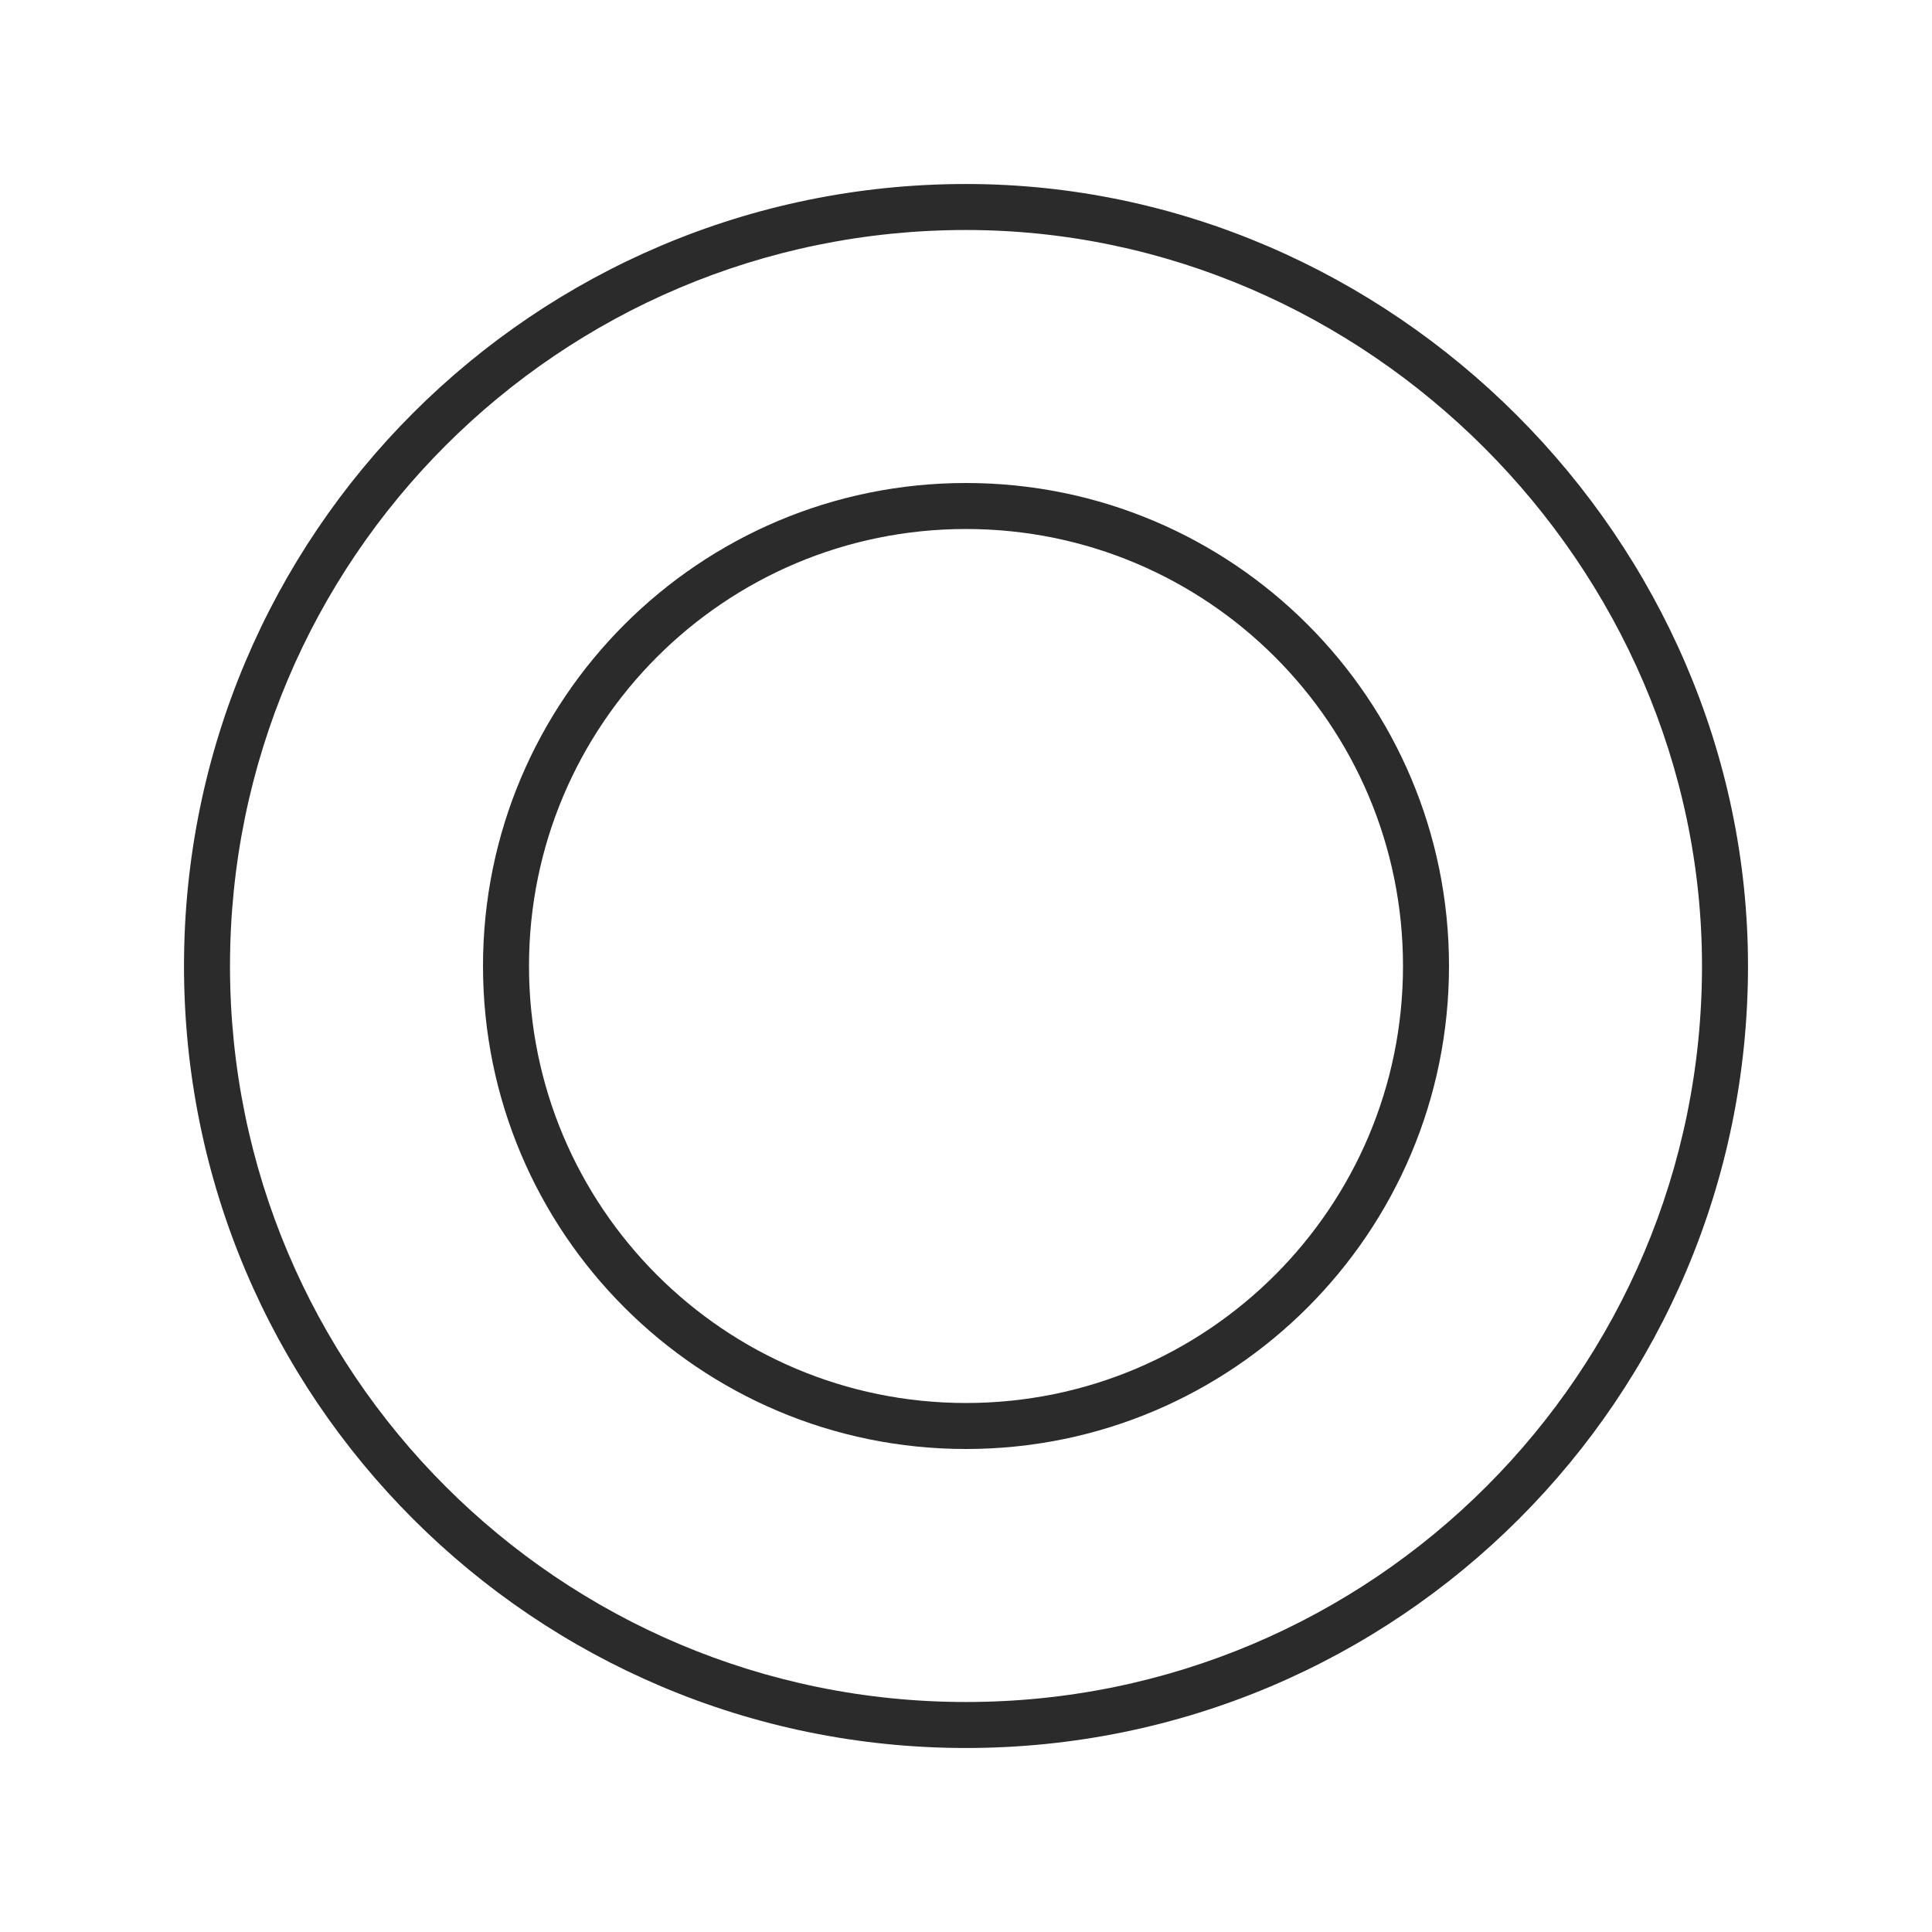
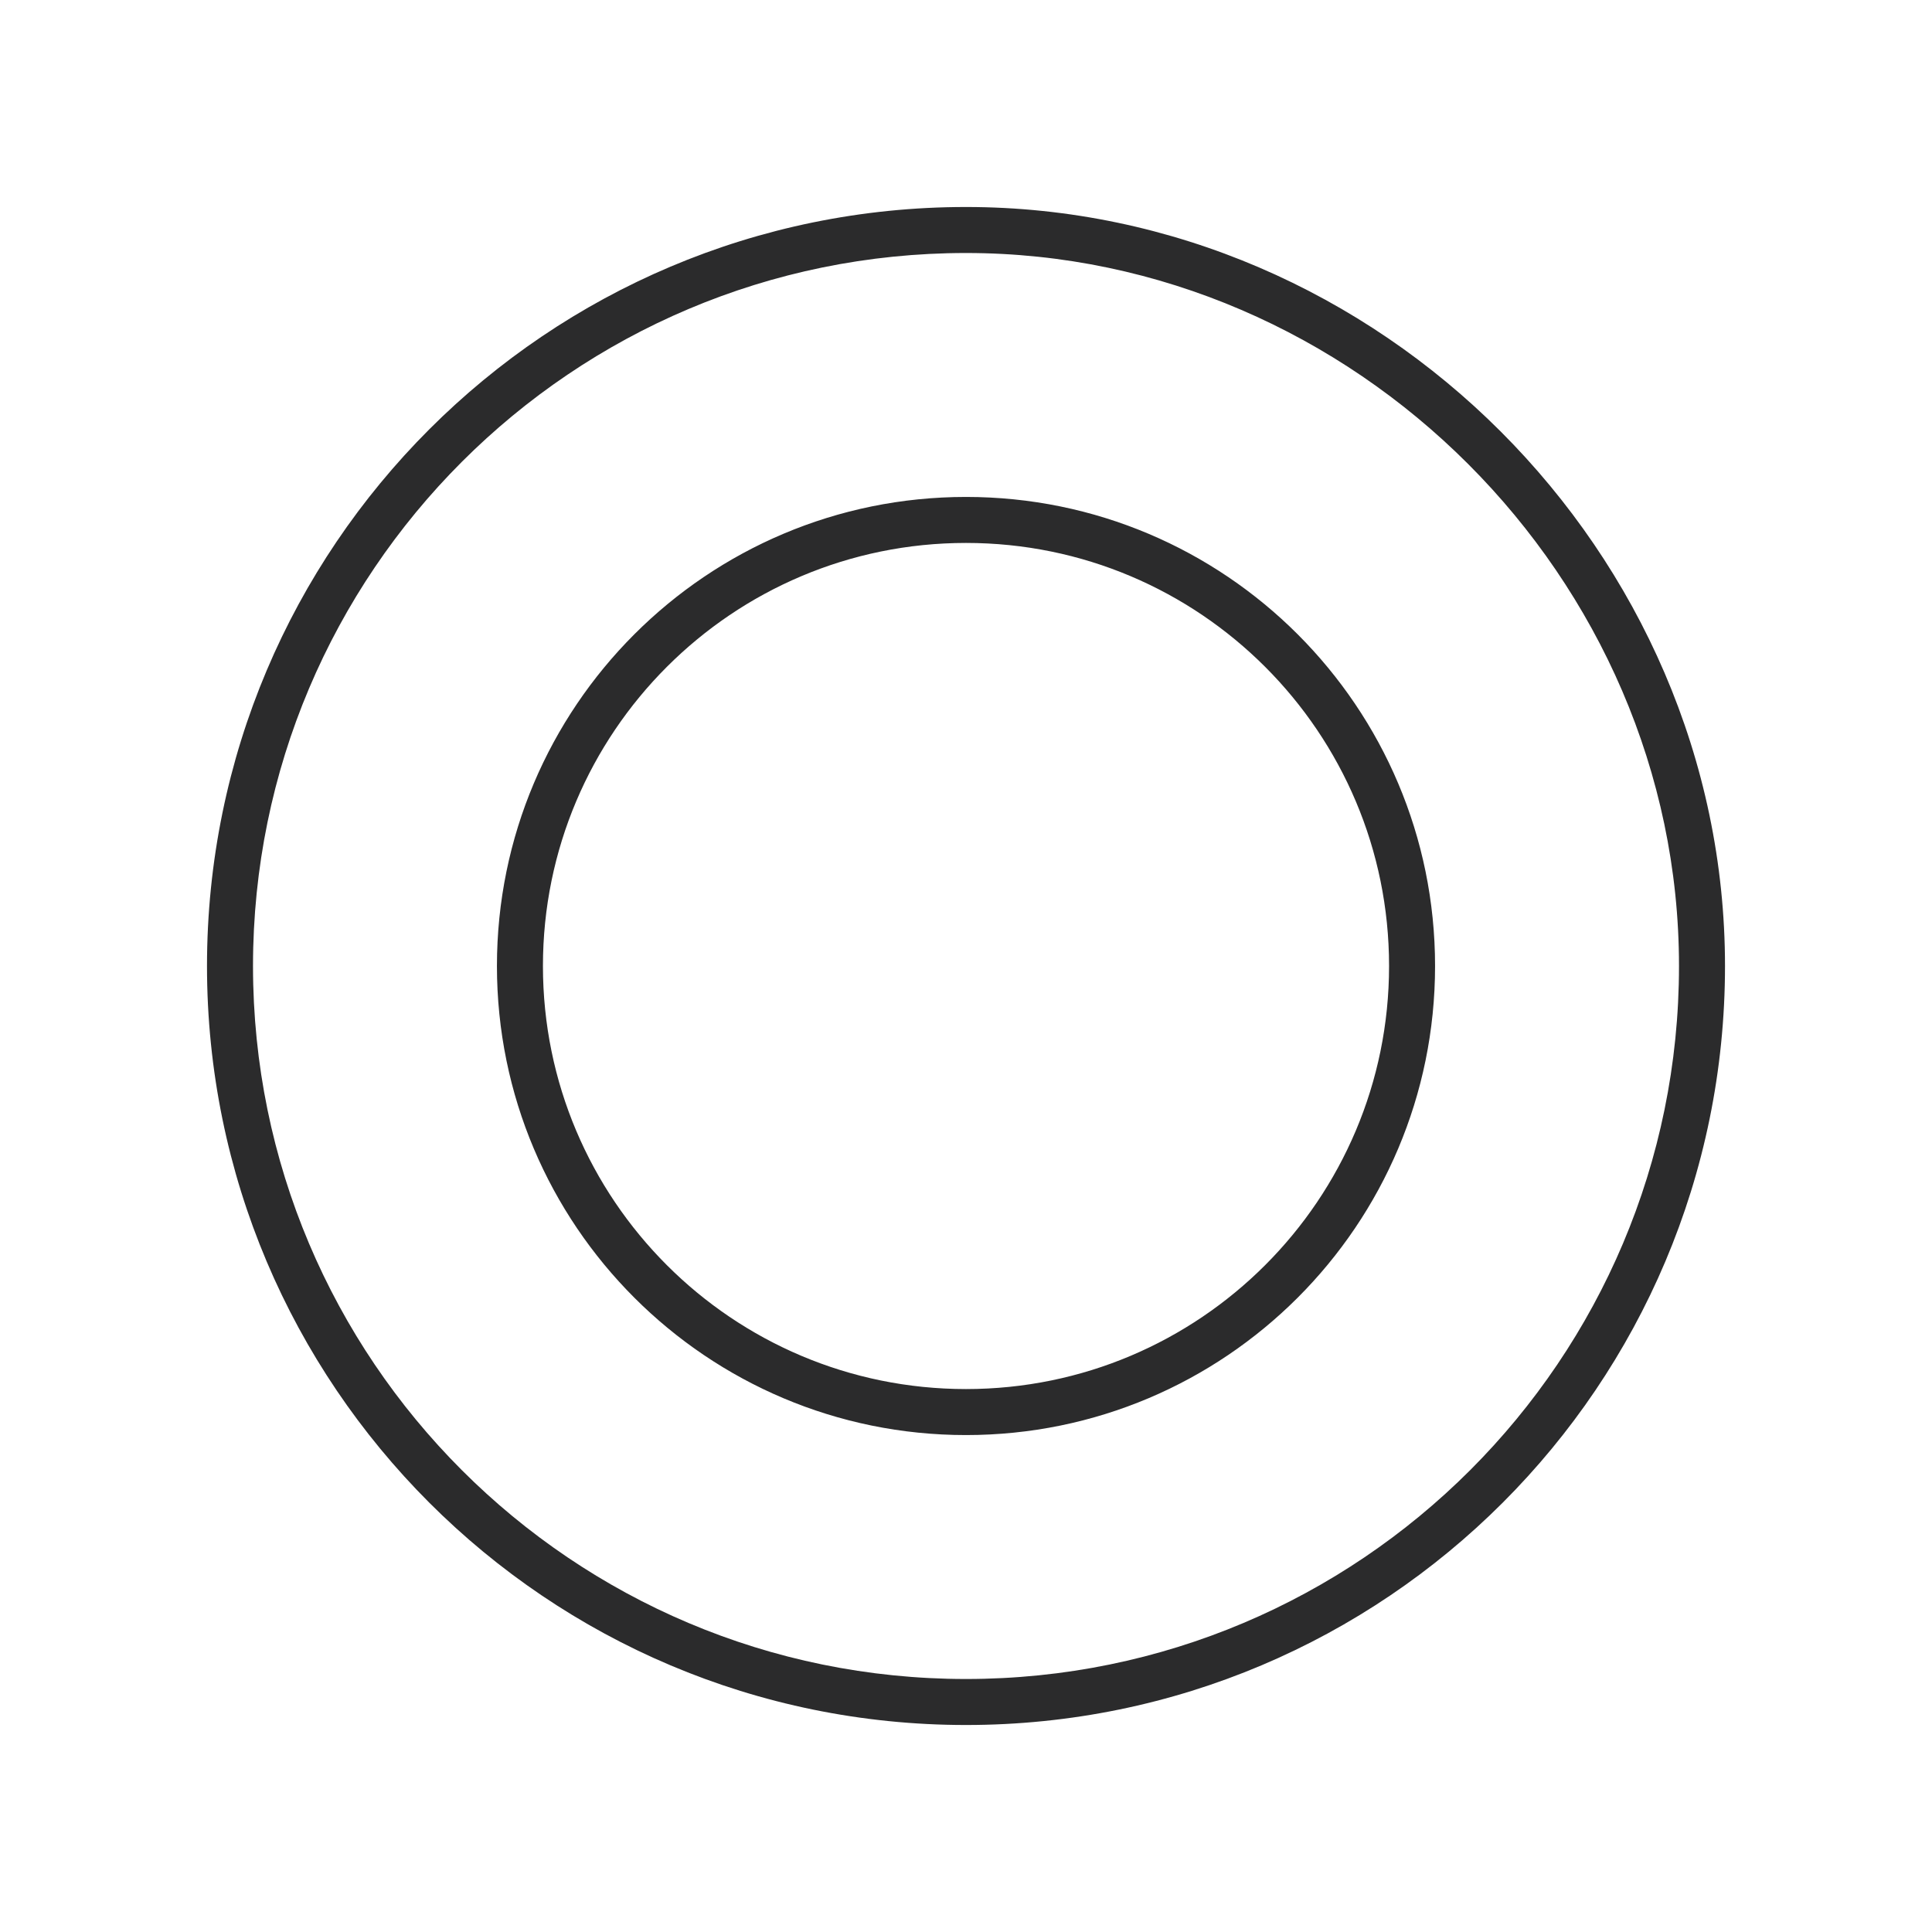
<svg xmlns="http://www.w3.org/2000/svg" width="42" height="42" viewBox="0 0 42 42" fill="none">
-   <path fill-rule="evenodd" clip-rule="evenodd" d="M4 21C4 11.611 11.611 4 21 4C30.263 4 38 11.737 38 21C38 30.389 30.389 38 21 38C11.611 38 4 30.389 4 21ZM21 5C12.163 5 5 12.163 5 21C5 29.837 12.163 37 21 37C29.837 37 37 29.837 37 21C37 12.289 29.711 5 21 5ZM21 11.5C15.753 11.5 11.5 15.753 11.5 21C11.5 26.247 15.753 30.5 21 30.5C26.247 30.5 30.5 26.247 30.5 21C30.5 15.753 26.247 11.5 21 11.5ZM10.5 21C10.5 15.201 15.201 10.5 21 10.5C26.799 10.5 31.5 15.201 31.5 21C31.5 26.799 26.799 31.5 21 31.5C15.201 31.5 10.5 26.799 10.5 21Z" fill="#2B2B2C" />
+   <path d="M21 4.5C11.887 4.5 4.5 11.887 4.5 21H5.5C5.5 12.44 12.44 5.5 21 5.5V4.5ZM37.5 21C37.5 12.009 29.991 4.5 21 4.5V5.5C29.439 5.5 36.5 12.562 36.5 21H37.5ZM21 37.5C30.113 37.5 37.5 30.113 37.5 21H36.5C36.5 29.56 29.56 36.5 21 36.5V37.5ZM4.5 21C4.5 30.113 11.887 37.5 21 37.5V36.5C12.44 36.5 5.5 29.56 5.5 21H4.5ZM30.197 21C30.197 26.079 26.079 30.197 21 30.197V31.197C26.632 31.197 31.197 26.632 31.197 21H30.197ZM21 11.803C26.079 11.803 30.197 15.921 30.197 21H31.197C31.197 15.368 26.632 10.803 21 10.803V11.803ZM11.803 21C11.803 15.921 15.921 11.803 21 11.803V10.803C15.368 10.803 10.803 15.368 10.803 21H11.803ZM21 30.197C15.921 30.197 11.803 26.079 11.803 21H10.803C10.803 26.632 15.368 31.197 21 31.197V30.197Z" fill="#2B2B2C" />
</svg>
